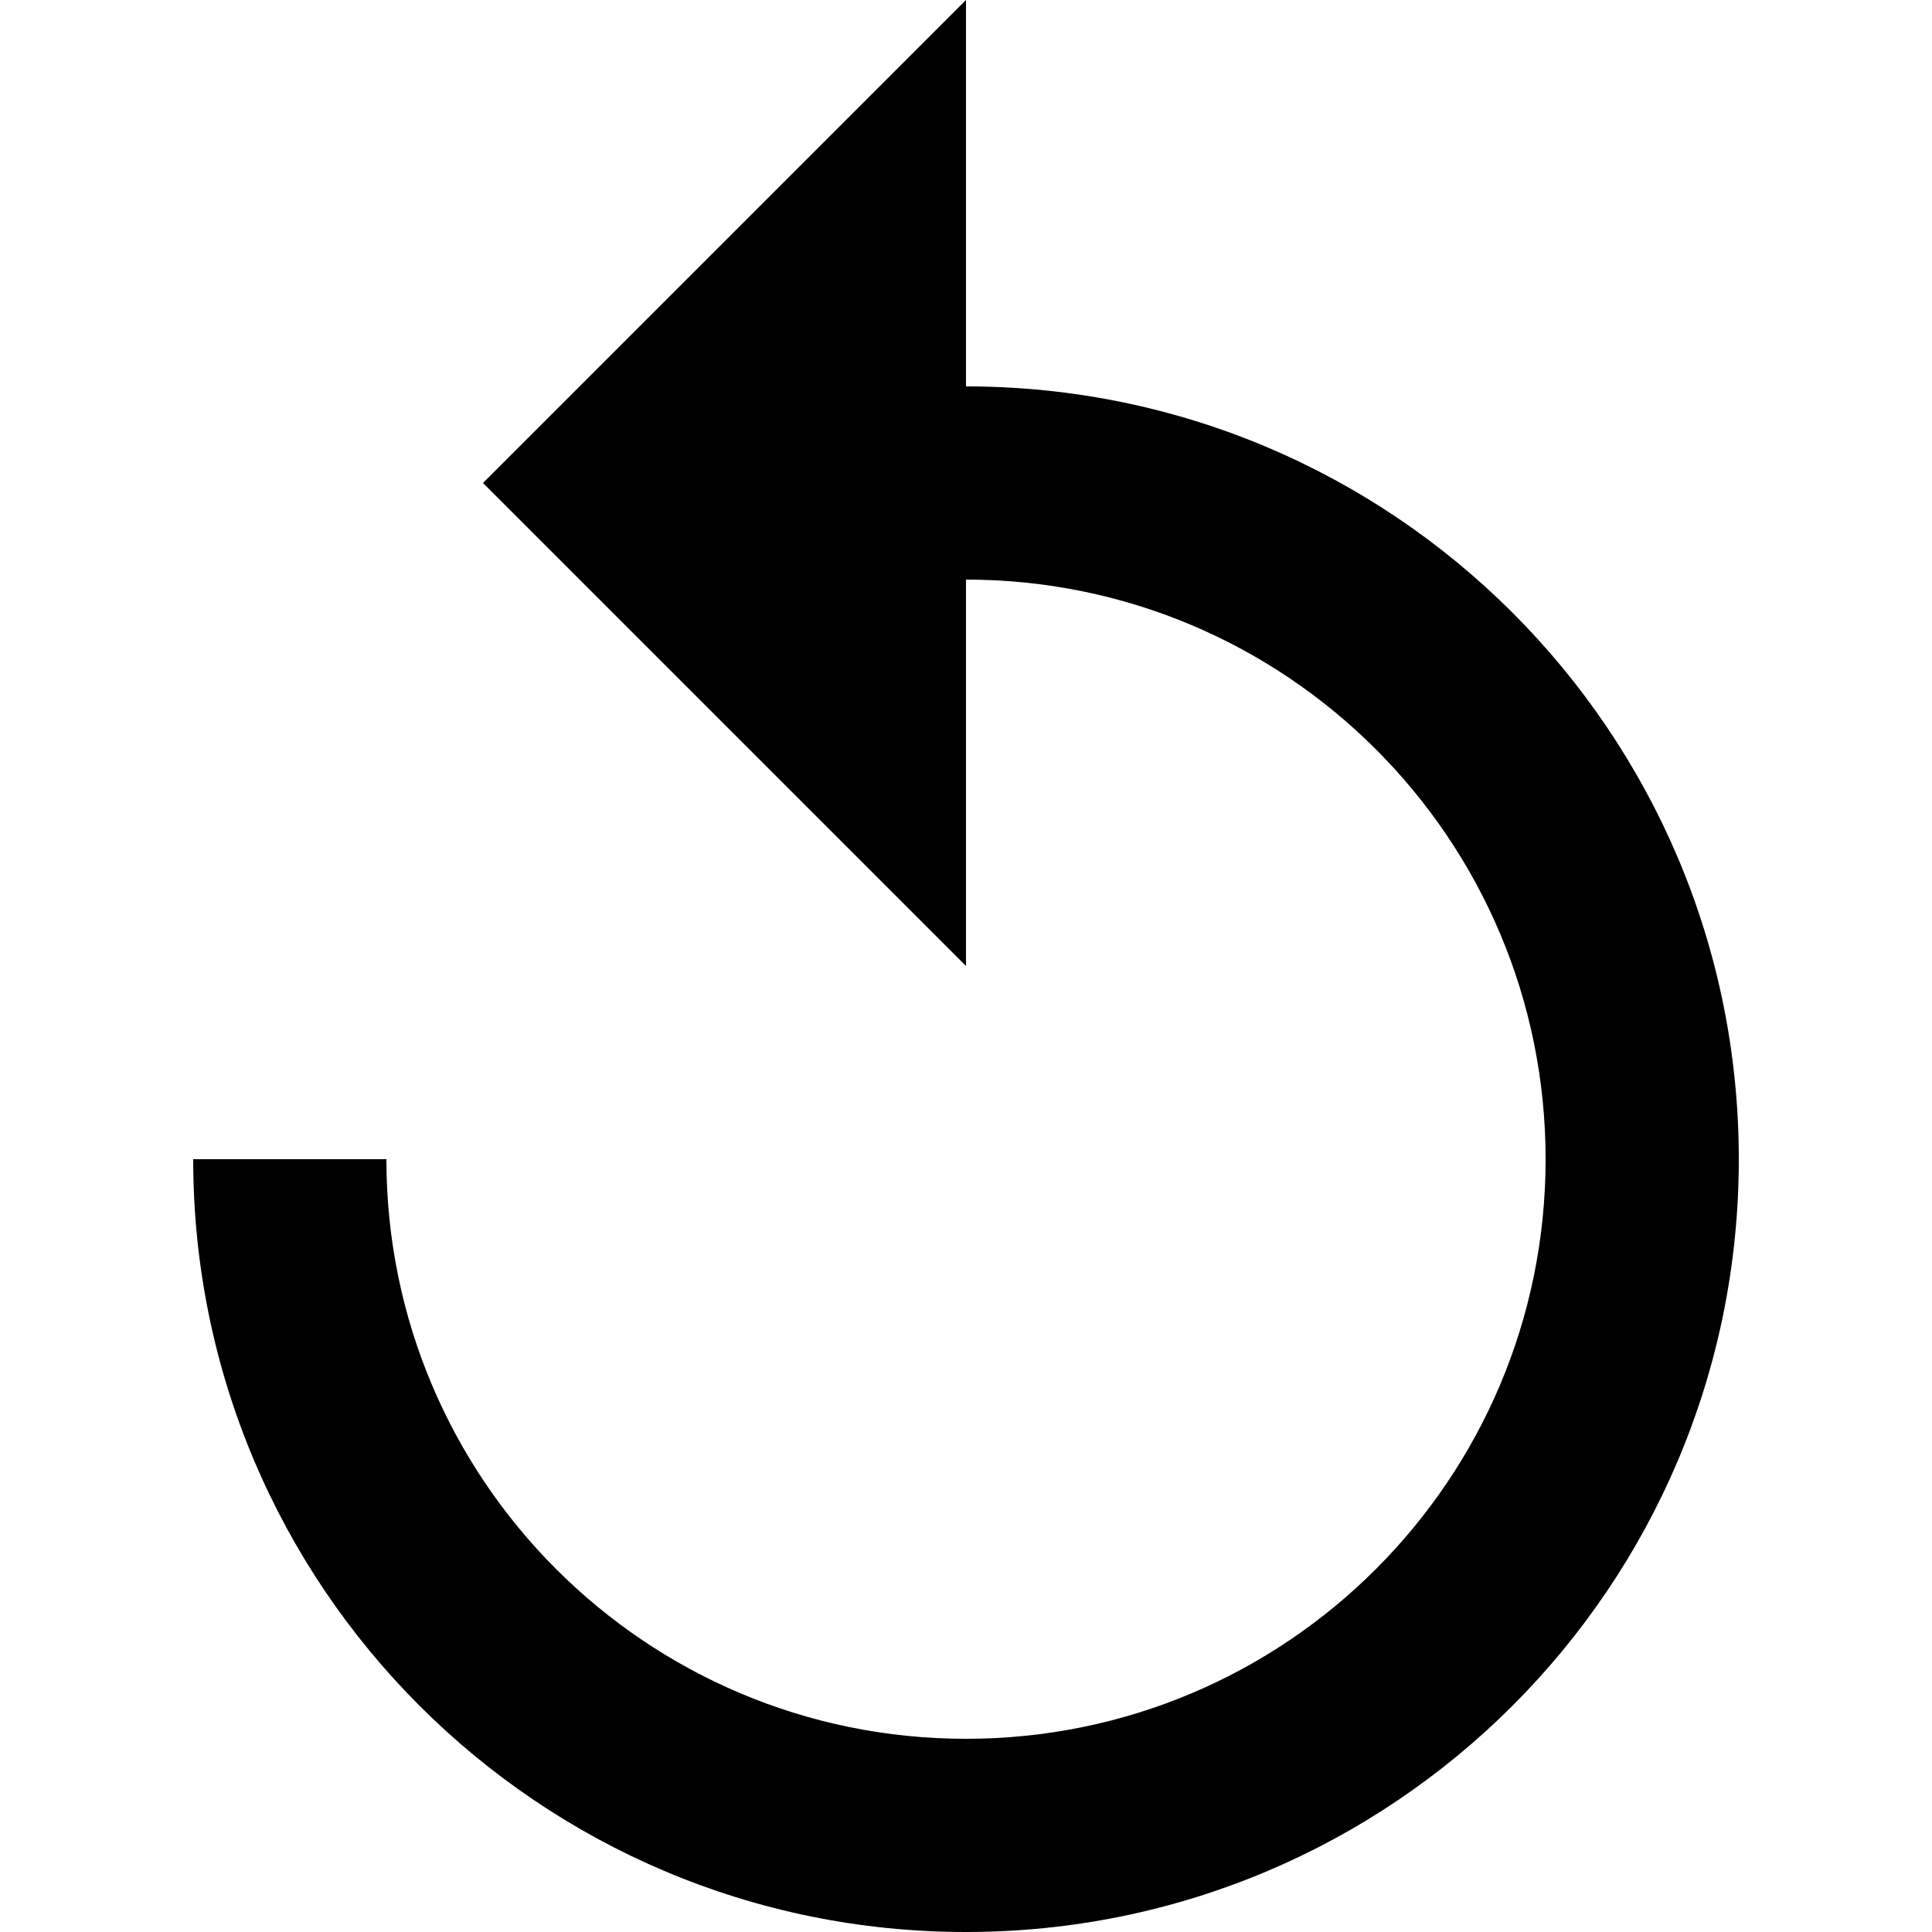
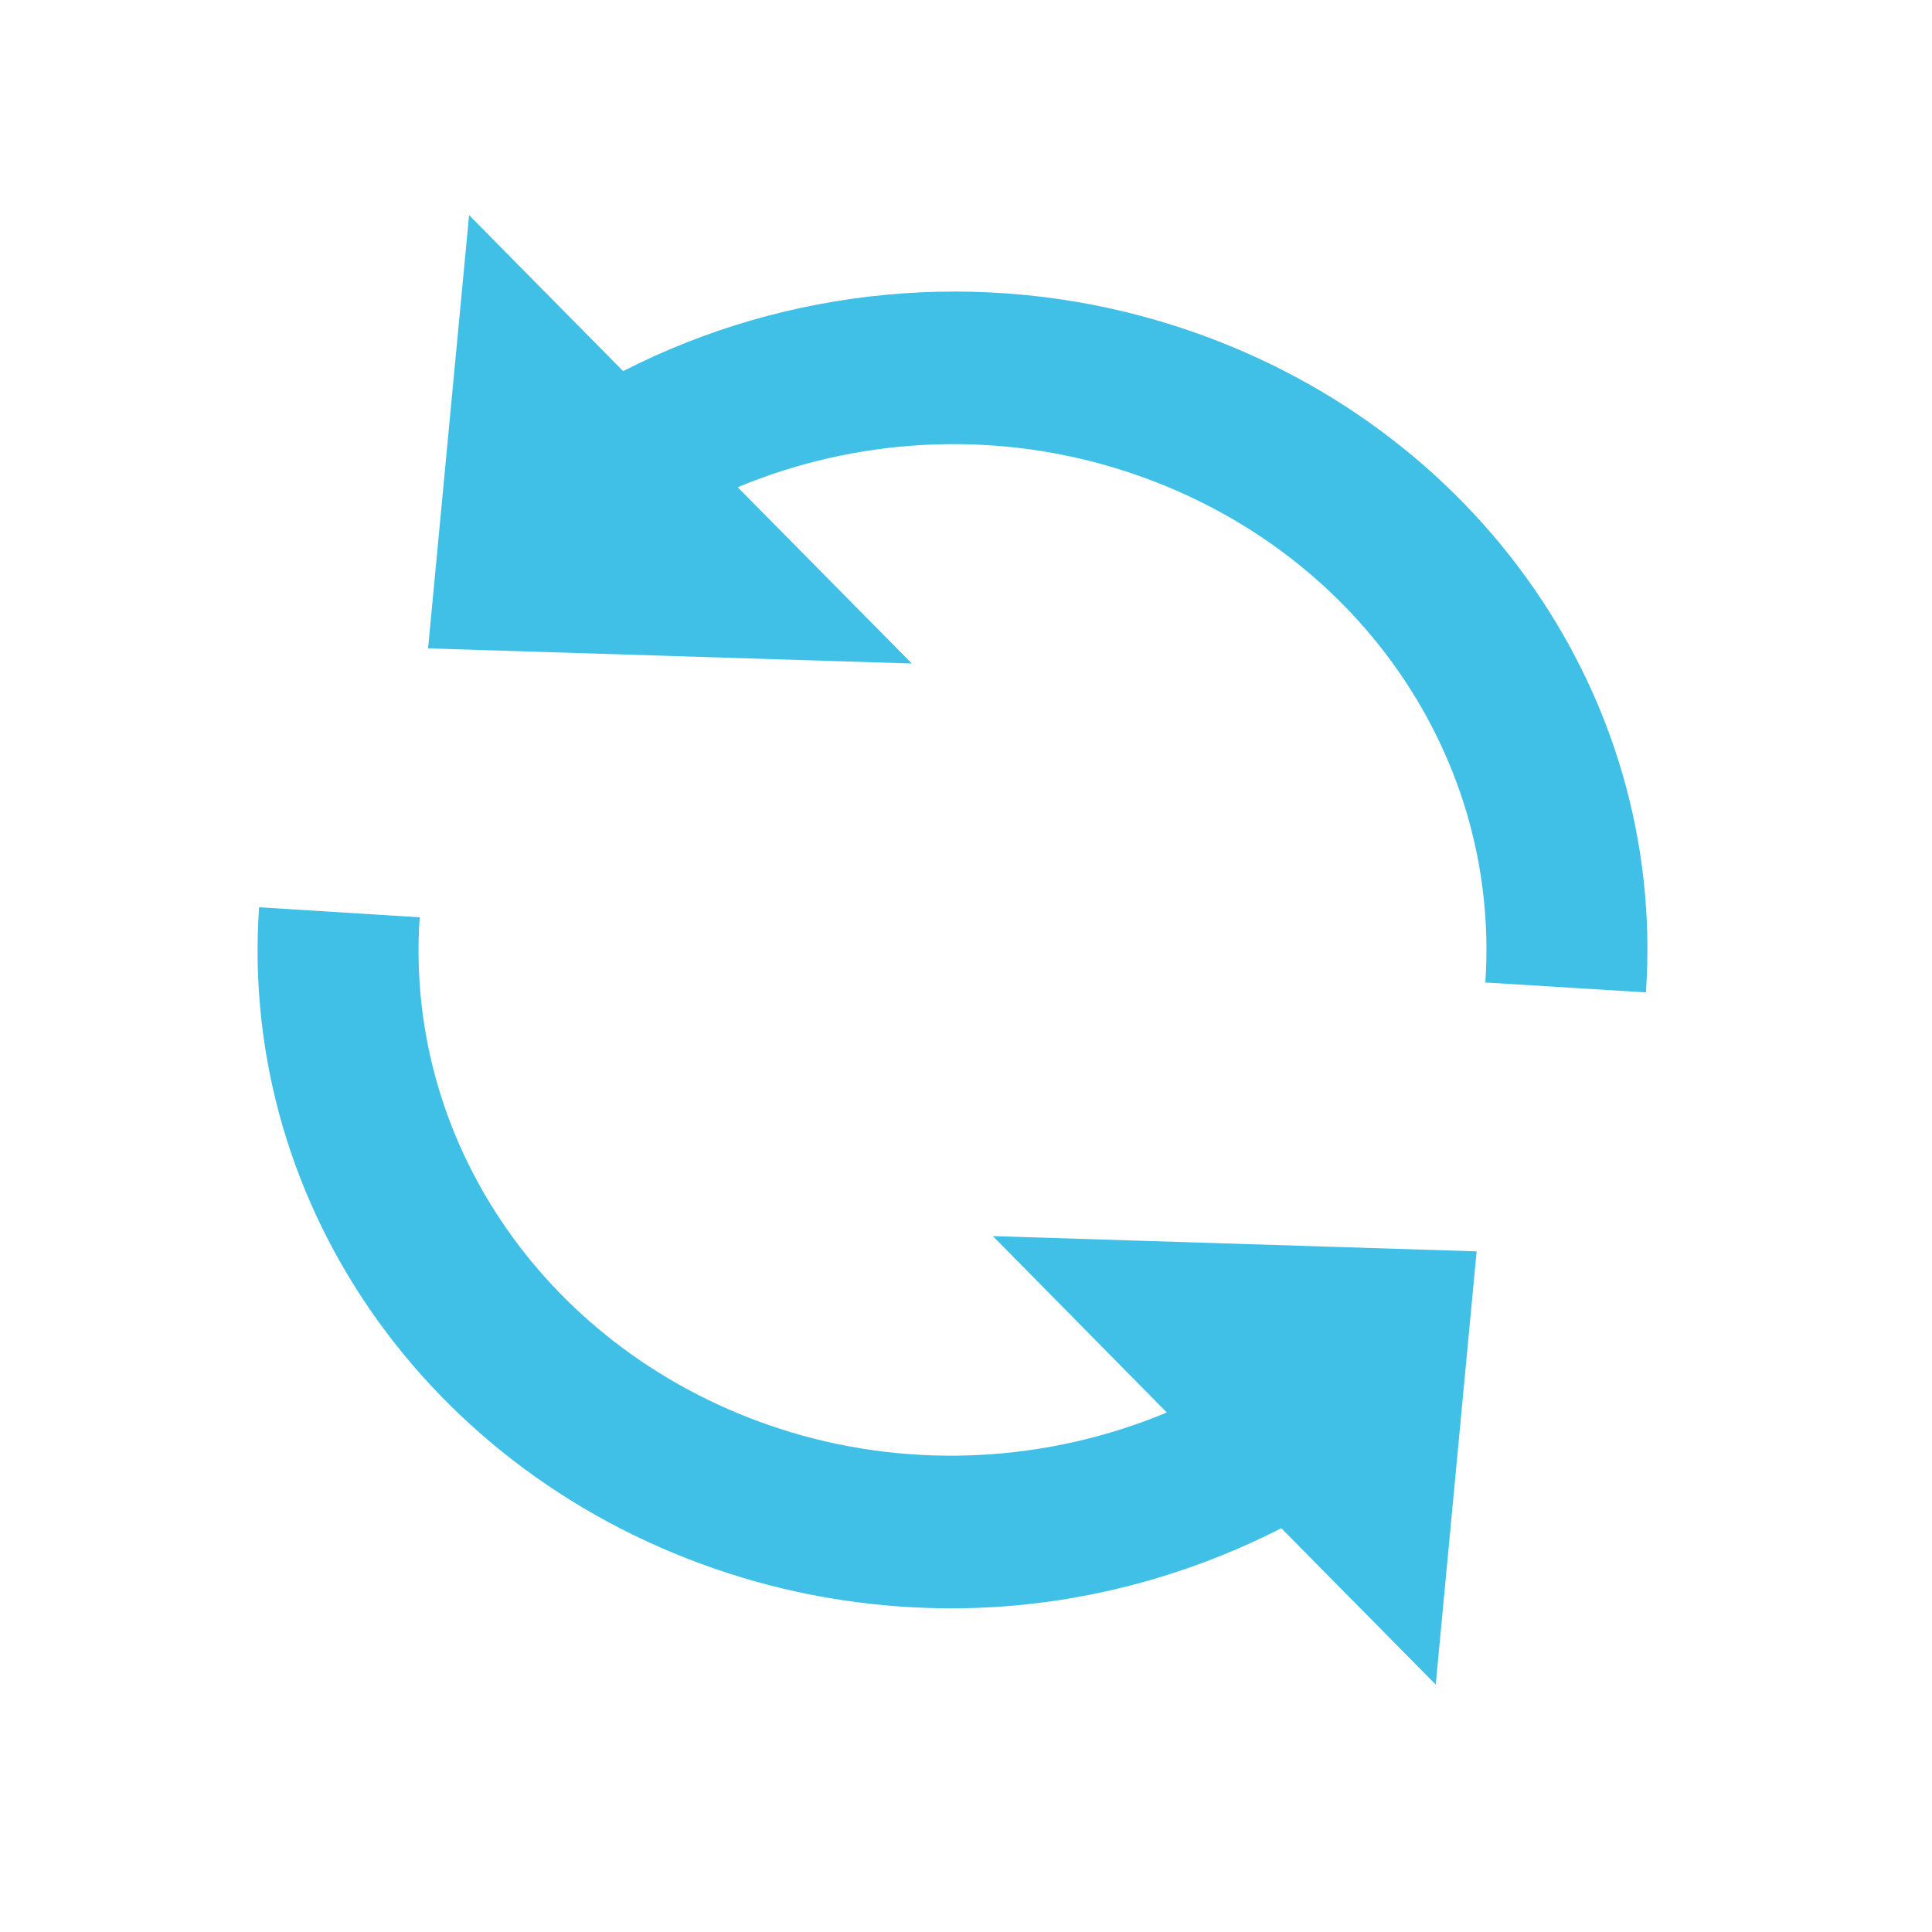
- <svg xmlns="http://www.w3.org/2000/svg" version="1.1" id="Capa_1" x="0px" y="0px" viewBox="0 0 426.667 426.667" style="enable-background:new 0 0 426.667 426.667;" xml:space="preserve">
+ <svg xmlns="http://www.w3.org/2000/svg" width="30" height="30">
  <g>
-     <g>
-       <path d="M213.333,85.333V0L106.667,106.667l106.667,106.667V128c70.72,0,128,57.28,128,128s-57.28,128-128,128s-128-57.28-128-128    H42.667c0,94.293,76.373,170.667,170.667,170.667S384,350.293,384,256S307.627,85.333,213.333,85.333z" />
+     <rect fill="none" id="canvas_background" height="32" width="32" y="-1" x="-1" />
+   </g>
+   <g>
+     <g stroke="null" id="svg_1">
+       <path stroke="null" id="svg_2" fill="#40C0E7" d="m4.023,14.088l2.494,0.156c-0.25,3.614 2.128,6.905 5.779,8c1.922,0.575 3.993,0.453 5.822,-0.311l-2.701,-2.739l7.512,0.237l-0.635,6.727l-2.398,-2.428c-1.587,0.81 -3.342,1.244 -5.116,1.244c-1.086,0 -2.179,-0.154 -3.234,-0.471c-4.756,-1.425 -7.848,-5.709 -7.523,-10.417z" />
+       <path stroke="null" id="svg_3" fill="#40C0E7" d="m17.281,7.257c-1.922,-0.575 -3.995,-0.455 -5.826,0.309l2.704,2.737l-7.512,-0.235l0.637,-6.727l2.392,2.422c2.559,-1.31 5.576,-1.599 8.359,-0.768c4.752,1.421 7.846,5.703 7.523,10.415l-2.494,-0.154c0.246,-3.616 -2.13,-6.907 -5.781,-7.998z" />
    </g>
  </g>
-   <g>
- </g>
-   <g>
- </g>
-   <g>
- </g>
-   <g>
- </g>
-   <g>
- </g>
-   <g>
- </g>
-   <g>
- </g>
-   <g>
- </g>
-   <g>
- </g>
-   <g>
- </g>
-   <g>
- </g>
-   <g>
- </g>
-   <g>
- </g>
-   <g>
- </g>
-   <g>
- </g>
</svg>
